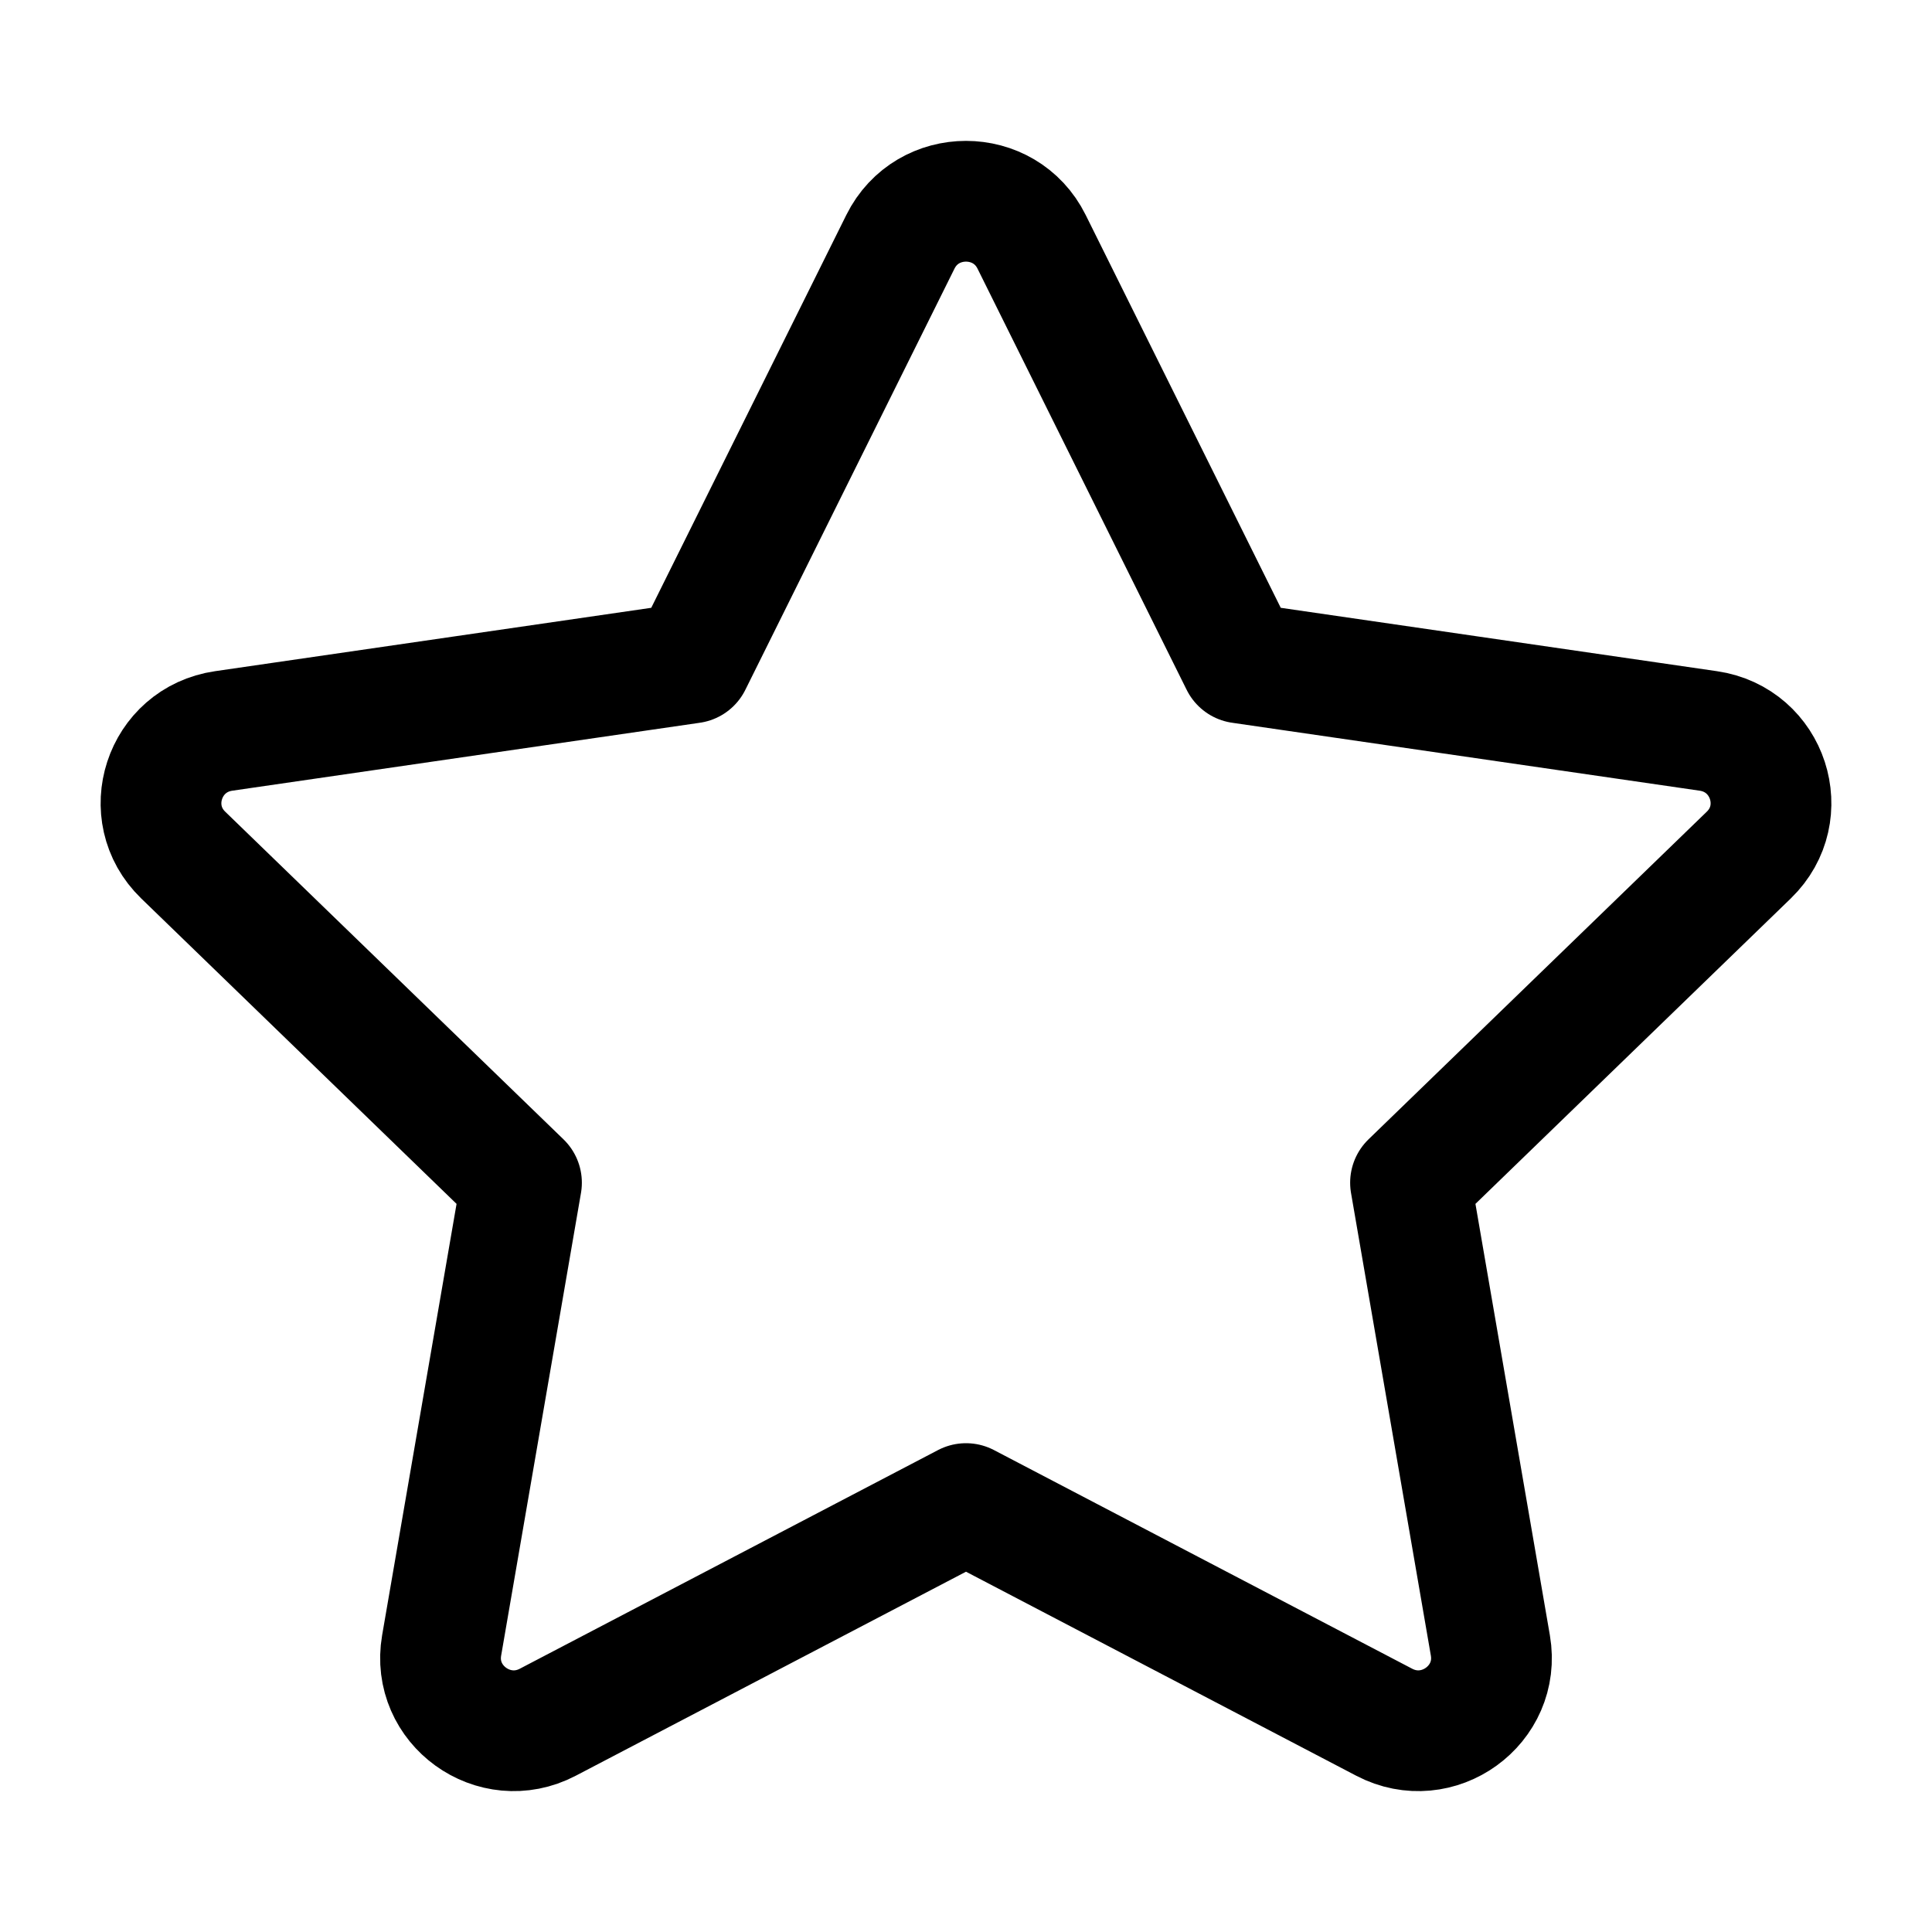
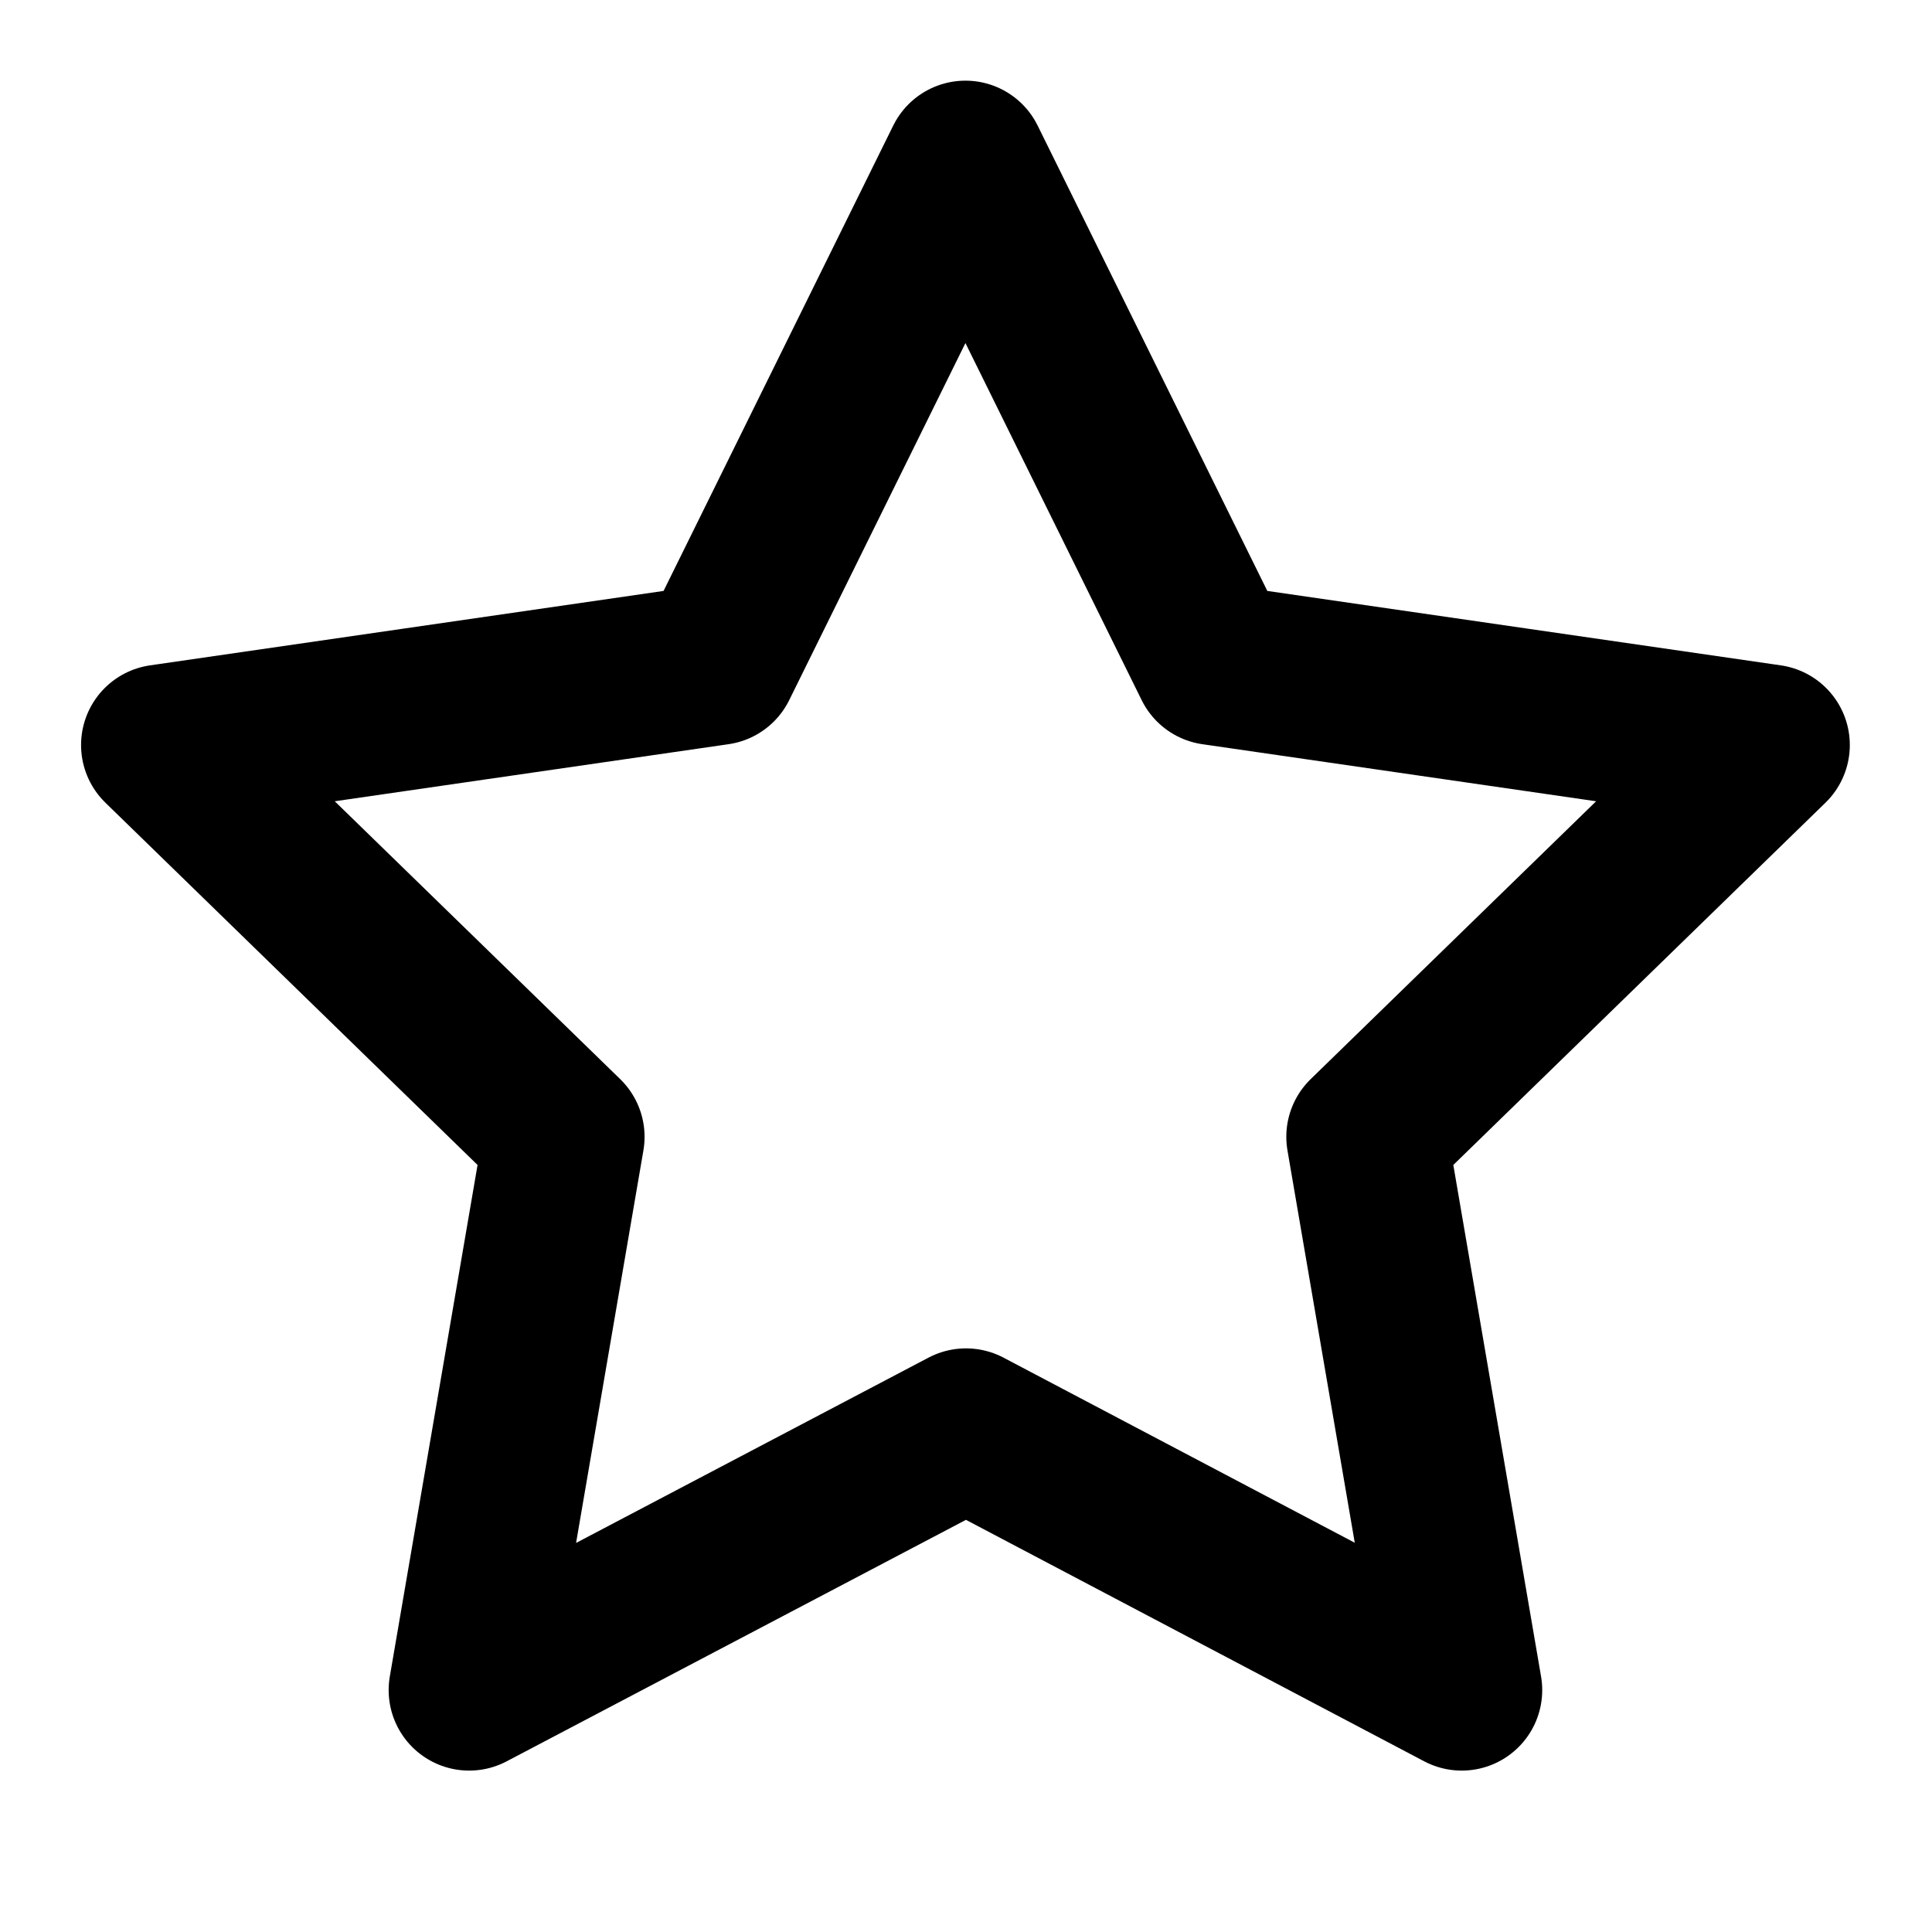
- <svg xmlns="http://www.w3.org/2000/svg" width="24" height="24" stroke-width="1.5" viewBox="0 0 24 24" fill="none">
-   <path d="M8.587 8.236L11.185 3.004C11.518 2.332 12.482 2.332 12.815 3.004L15.413 8.236L21.221 9.08C21.967 9.188 22.264 10.099 21.724 10.622L17.522 14.692L18.514 20.441C18.641 21.18 17.861 21.743 17.195 21.394L12 18.678L6.805 21.394C6.139 21.743 5.359 21.18 5.486 20.441L6.478 14.692L2.276 10.622C1.736 10.099 2.033 9.188 2.779 9.08L8.587 8.236Z" stroke="currentColor" stroke-linecap="round" stroke-linejoin="round" />
+ <svg xmlns="http://www.w3.org/2000/svg" width="24" height="24" viewBox="0 0 24 24" fill="none" stroke="currentColor" stroke-width="2" stroke-linecap="round" stroke-linejoin="round">
+   <path d="M12 17.75l-6.172 3.245l1.179 -6.873l-5 -4.867l6.9 -1l3.086 -6.253l3.086 6.253l6.9 1l-5 4.867l1.179 6.873l-6.158 -3.245" />
</svg>
